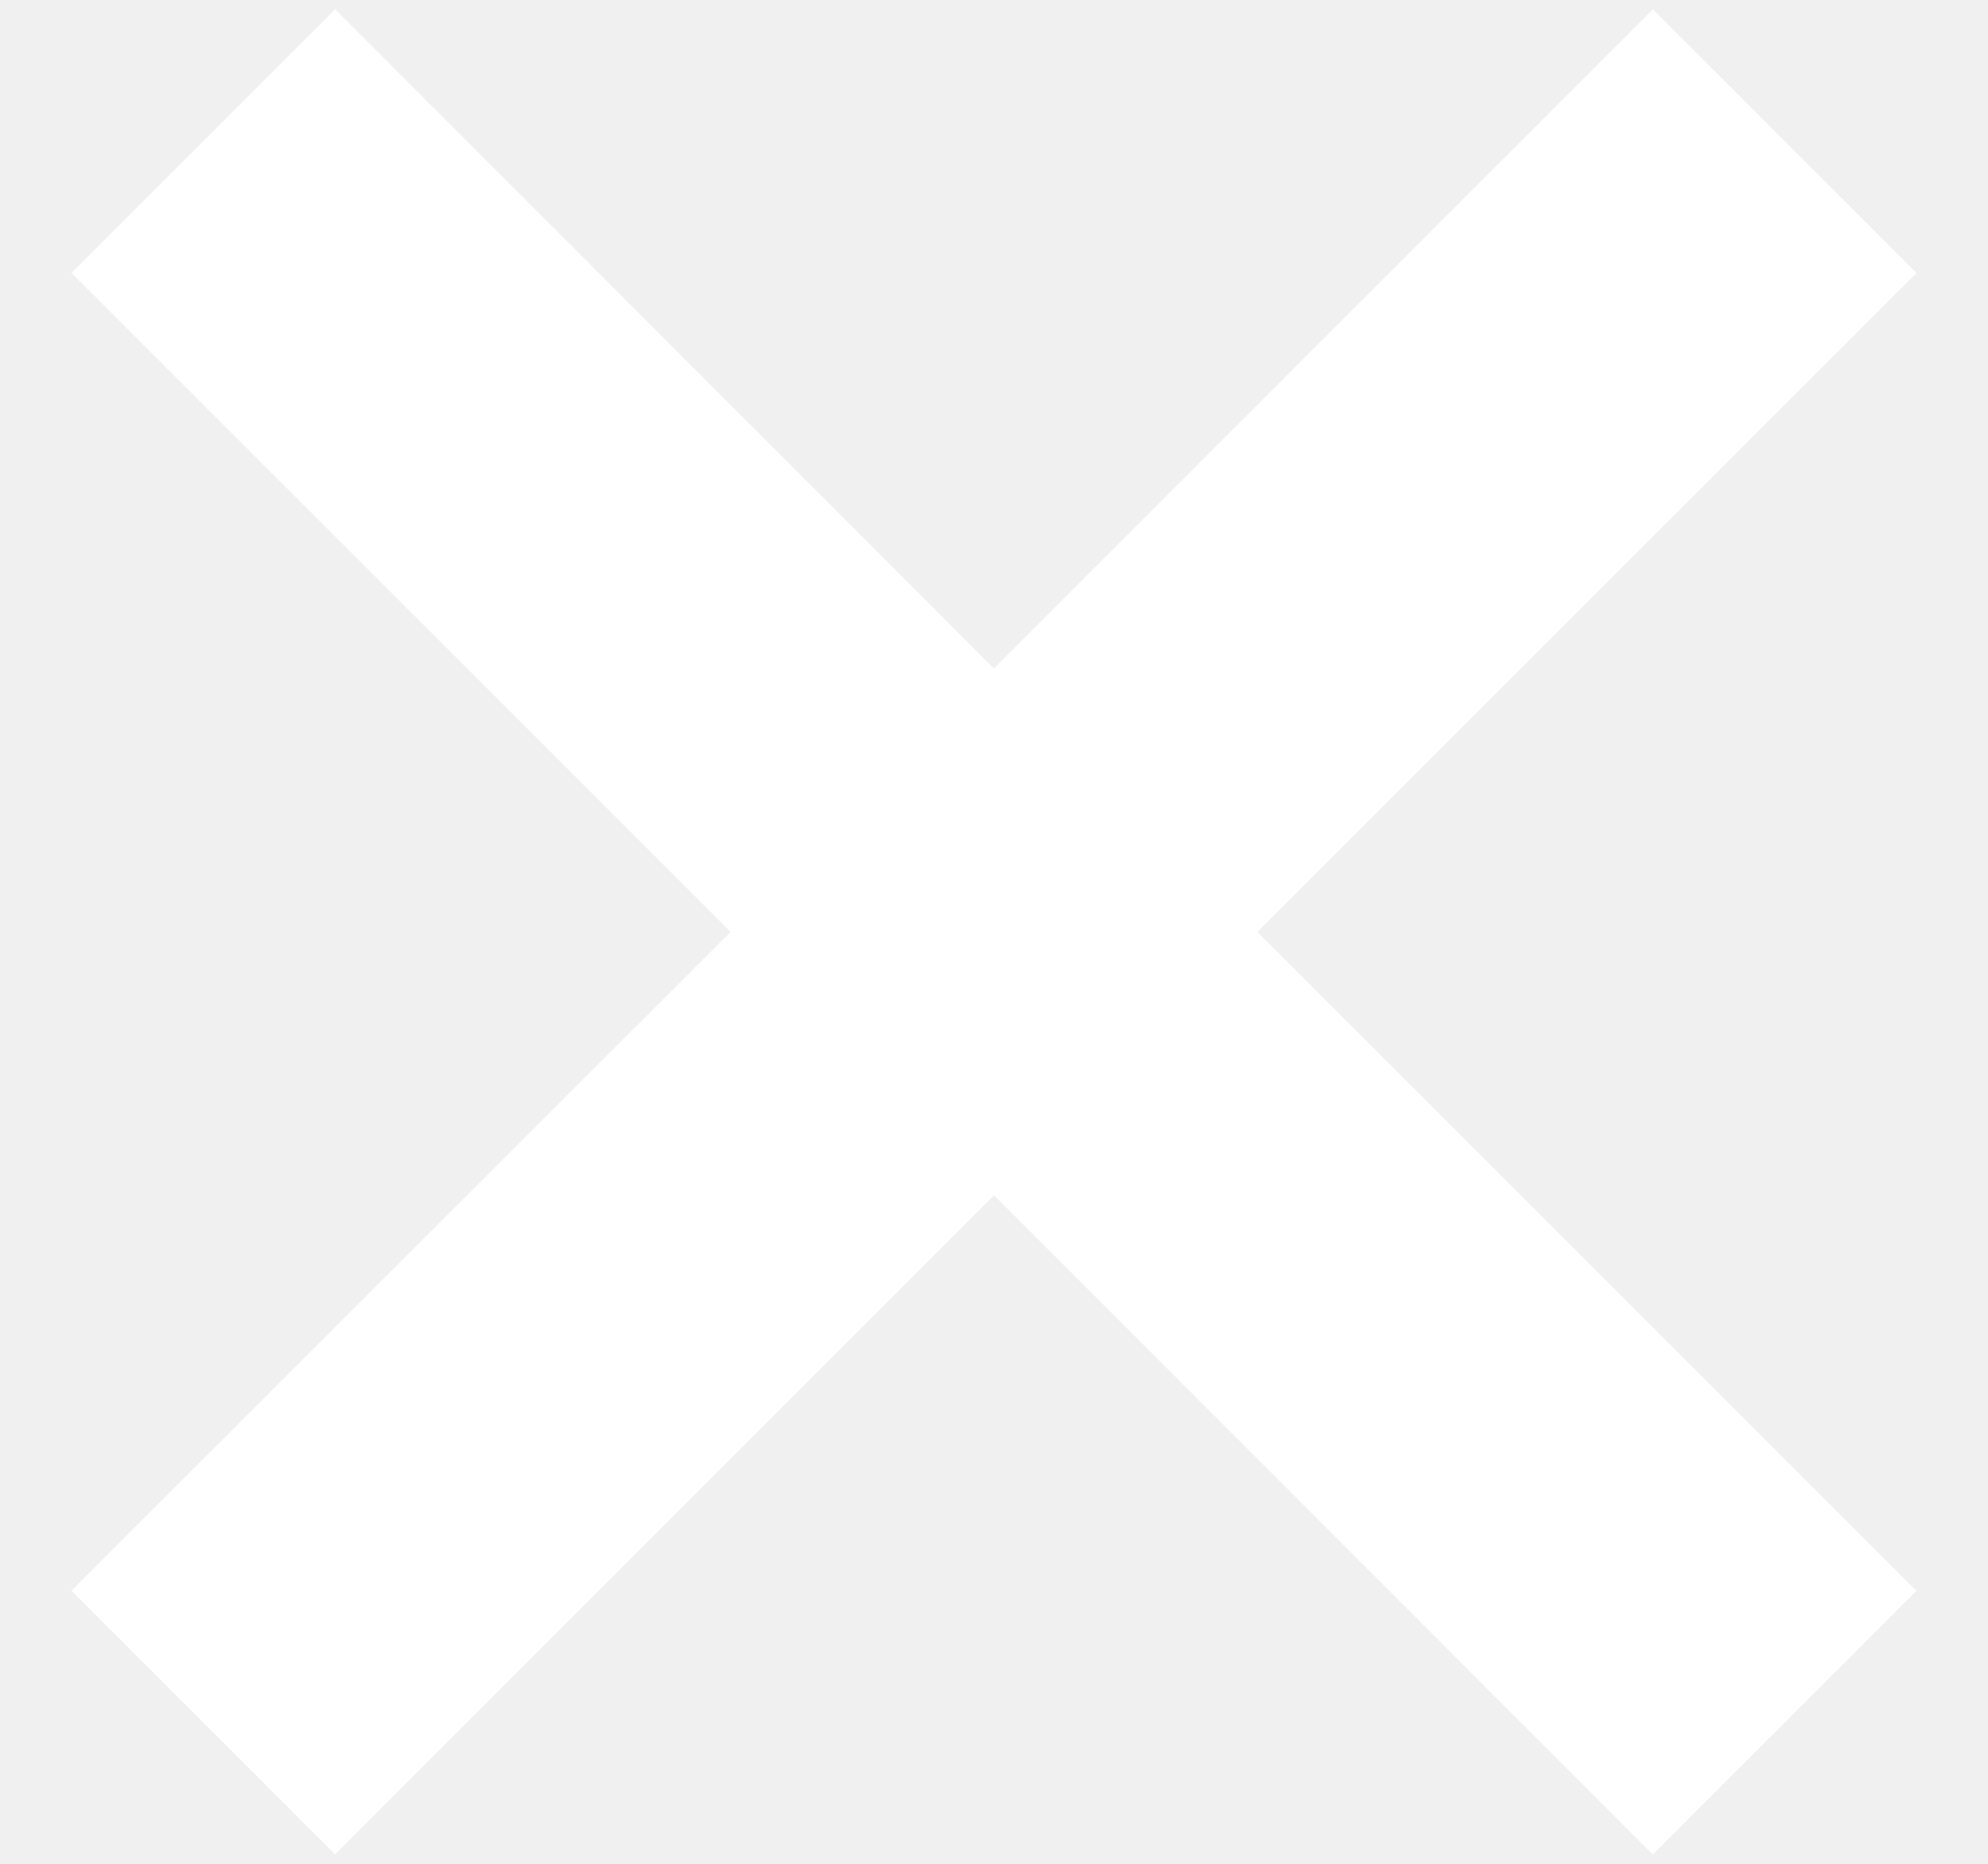
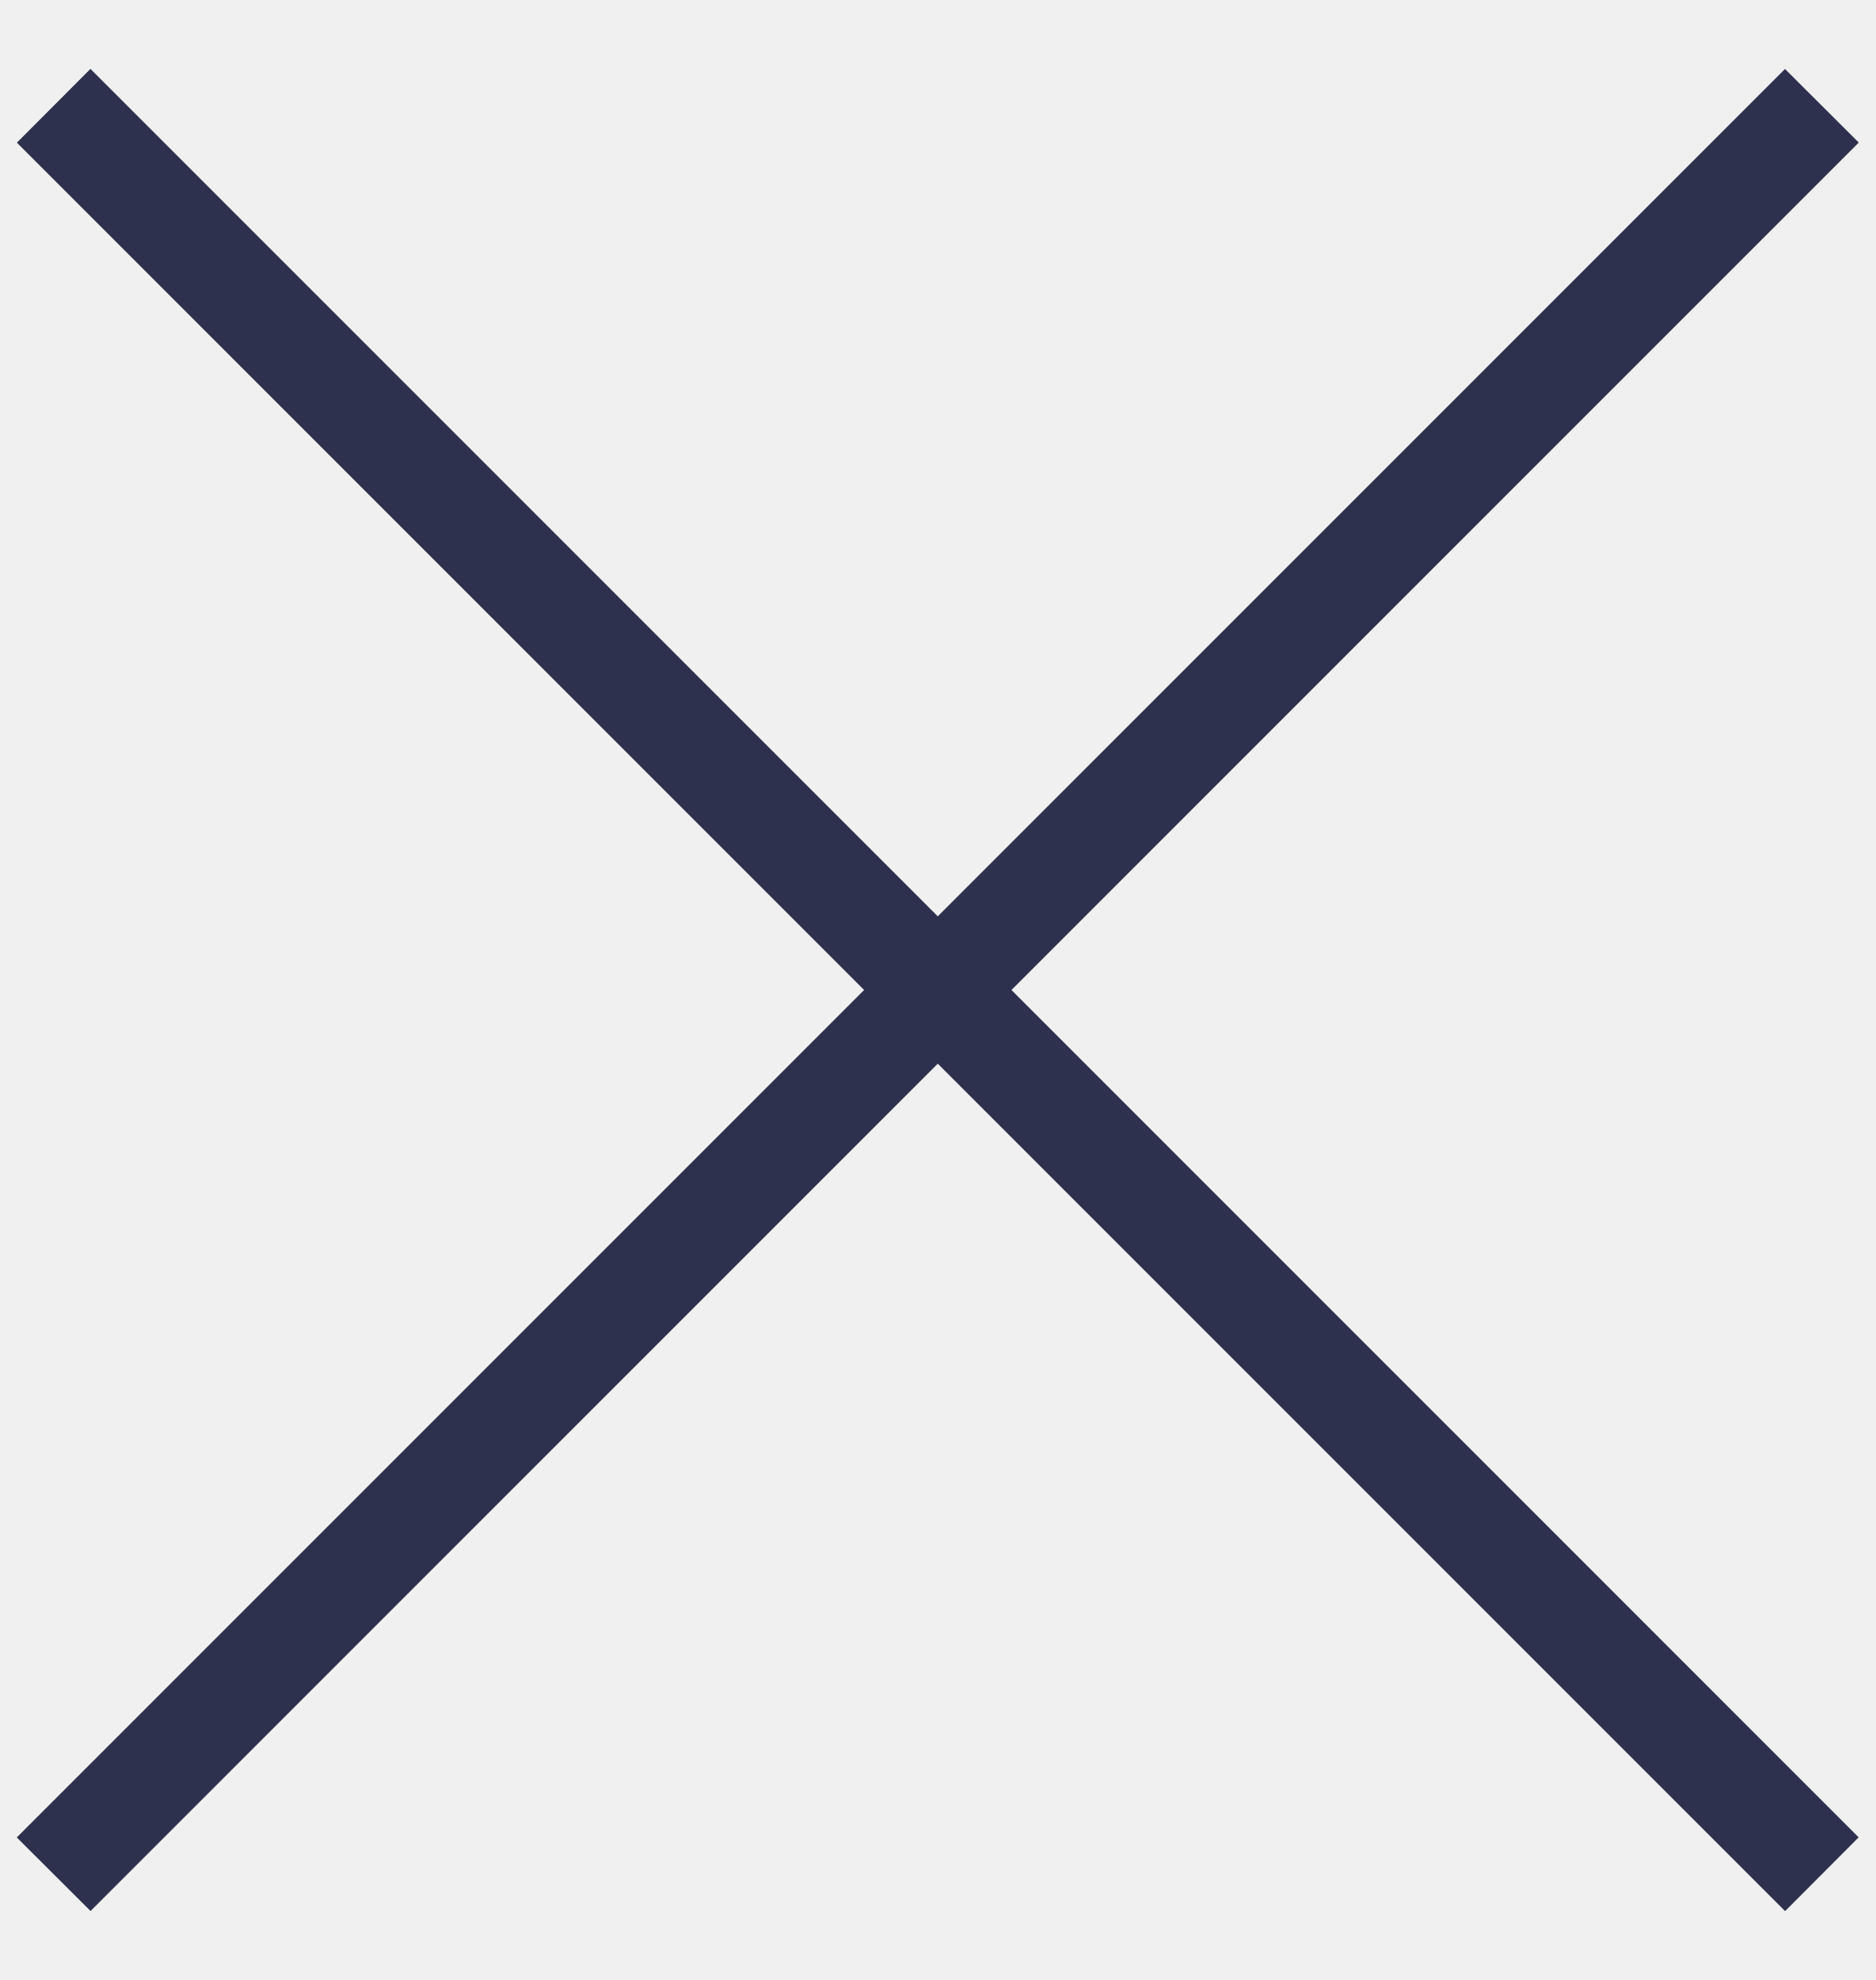
- <svg xmlns="http://www.w3.org/2000/svg" width="16" height="15">
-   <path fill="#FFF" fill-rule="evenodd" d="M8 5.379L13.303.075l2.122 2.122L10.12 7.5l5.304 5.303-2.122 2.122L8 9.62l-5.303 5.304-2.122-2.122L5.88 7.5.575 2.197 2.697.075 8 5.38z" />
+ <svg xmlns="http://www.w3.org/2000/svg" width="18" height="19">
+   <g fill="#2D314D" fill-rule="evenodd">
+     <path d="M.868.661l16.97 16.97-.706.708L.162 1.369z" />
+     <path d="M.161 17.632L17.131.662l.708.706-16.97 16.97z" />
+   </g>
</svg>
